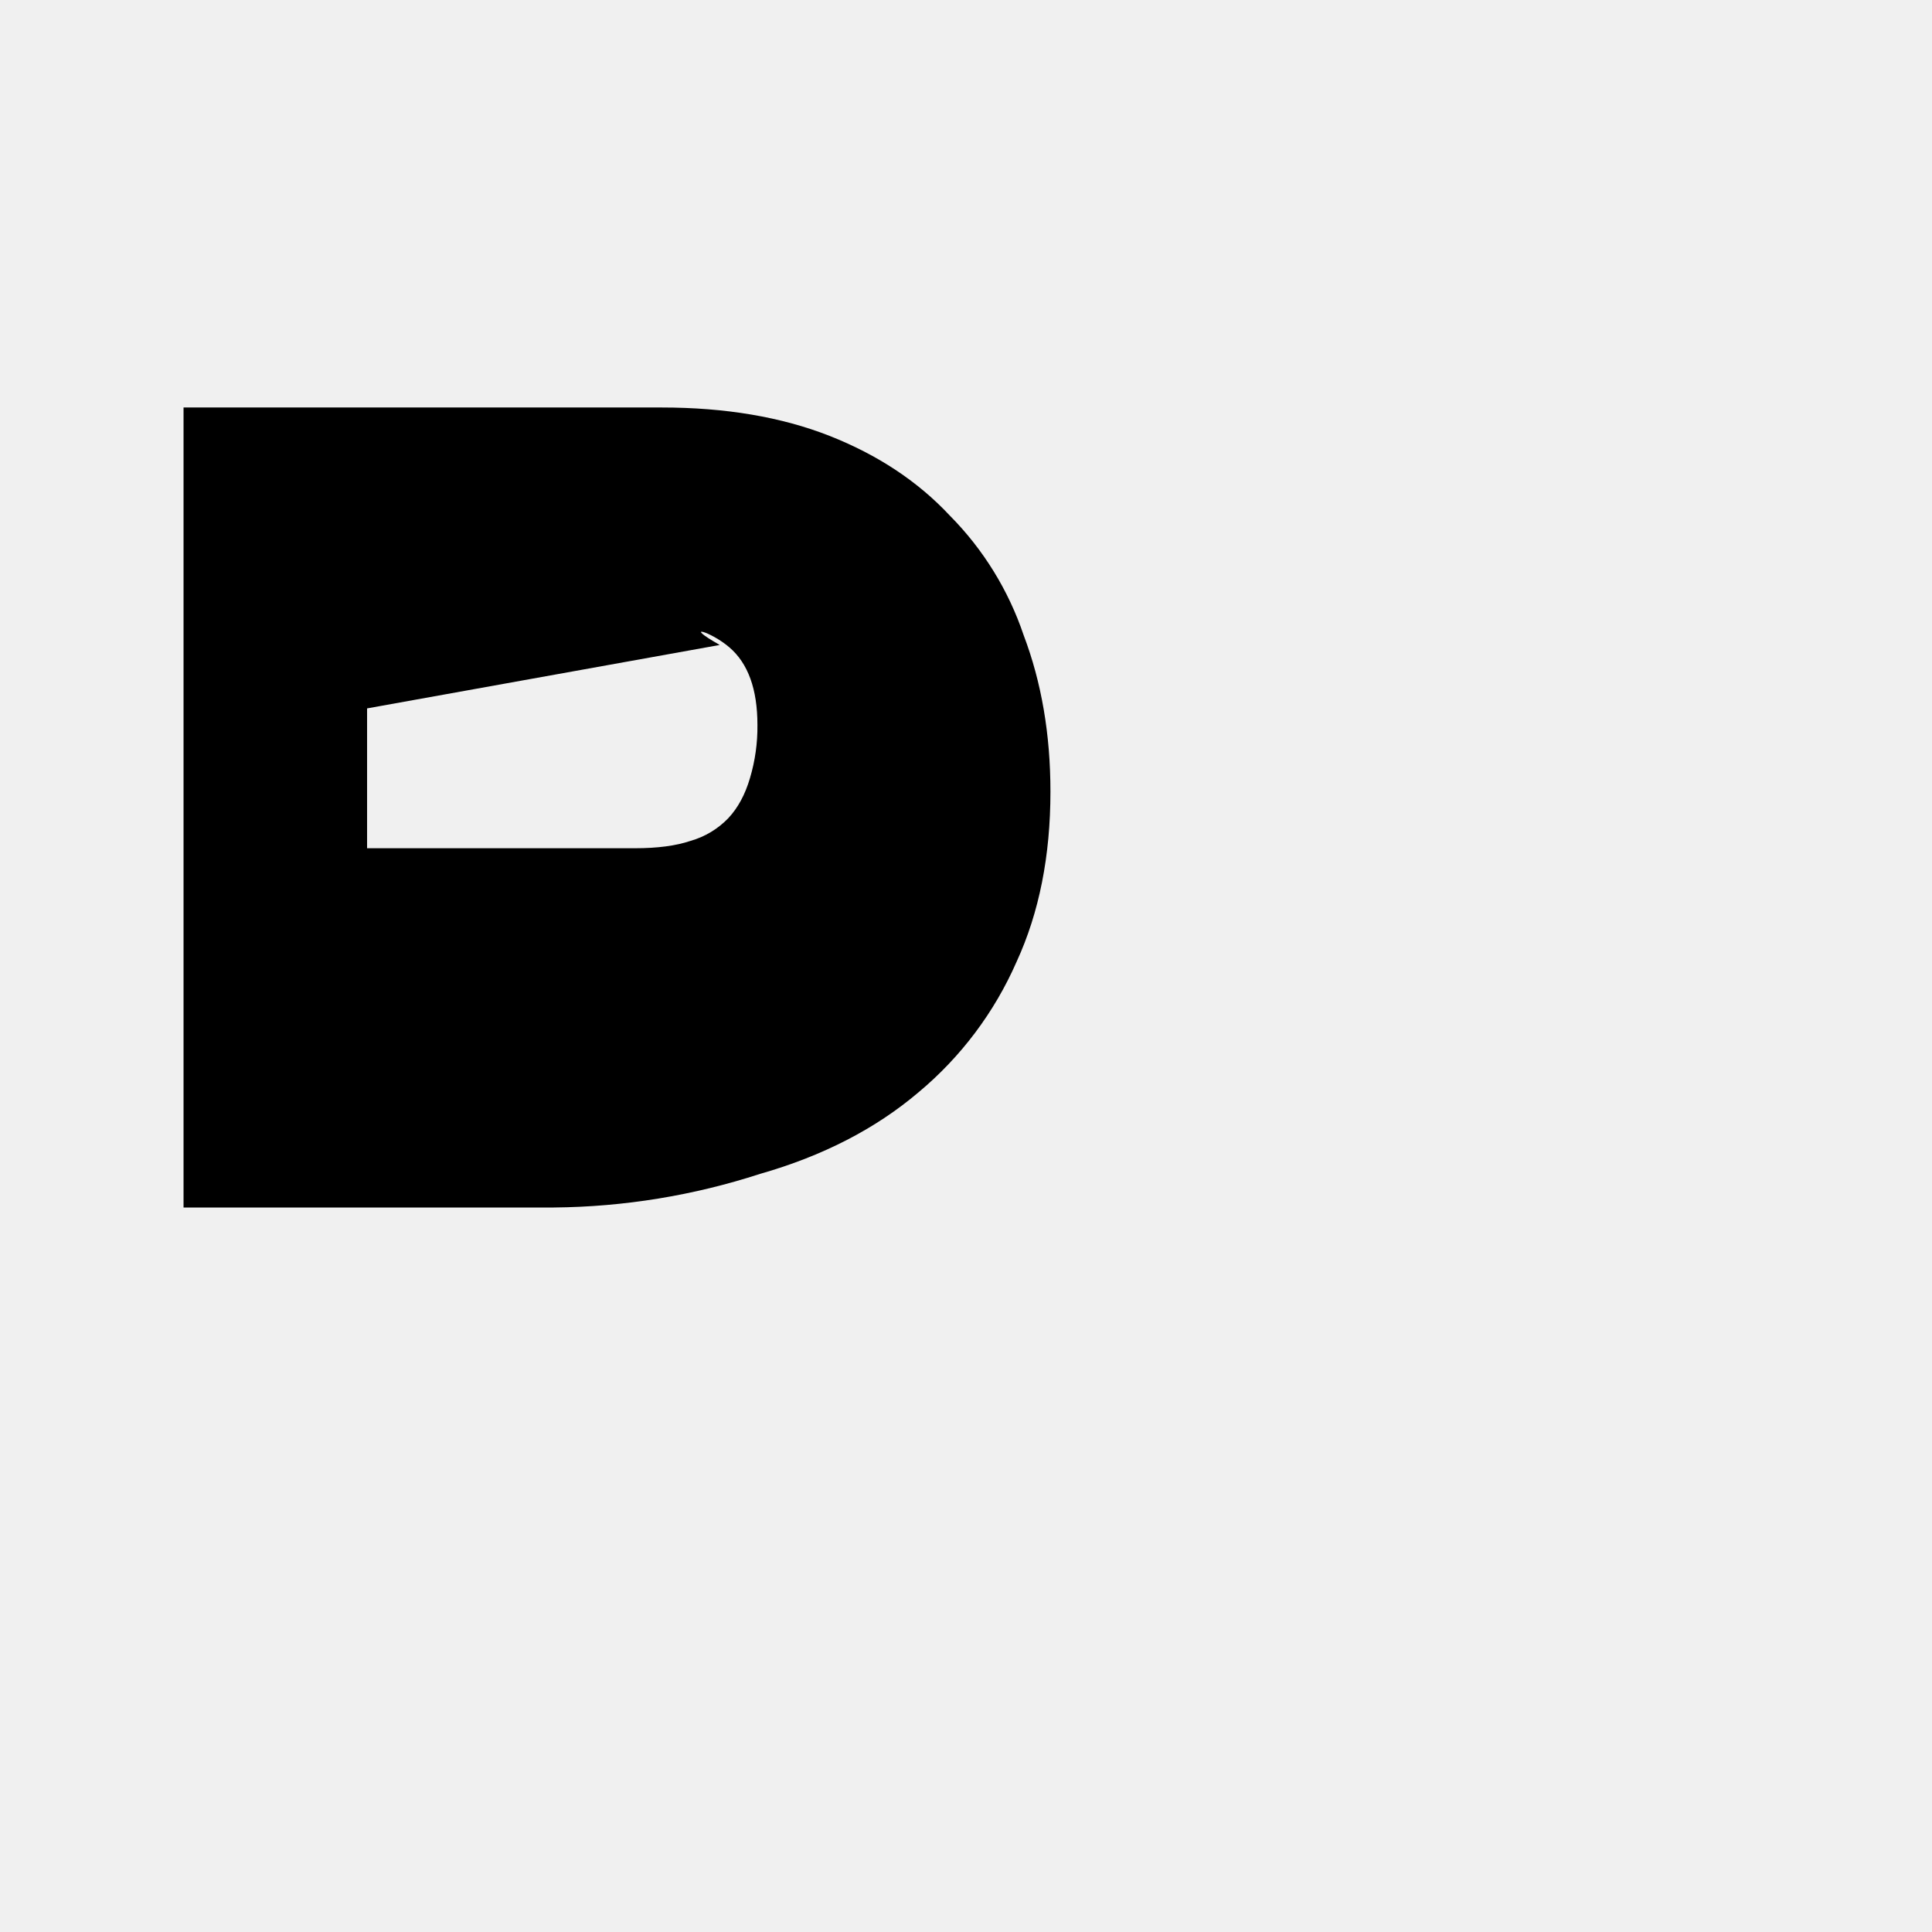
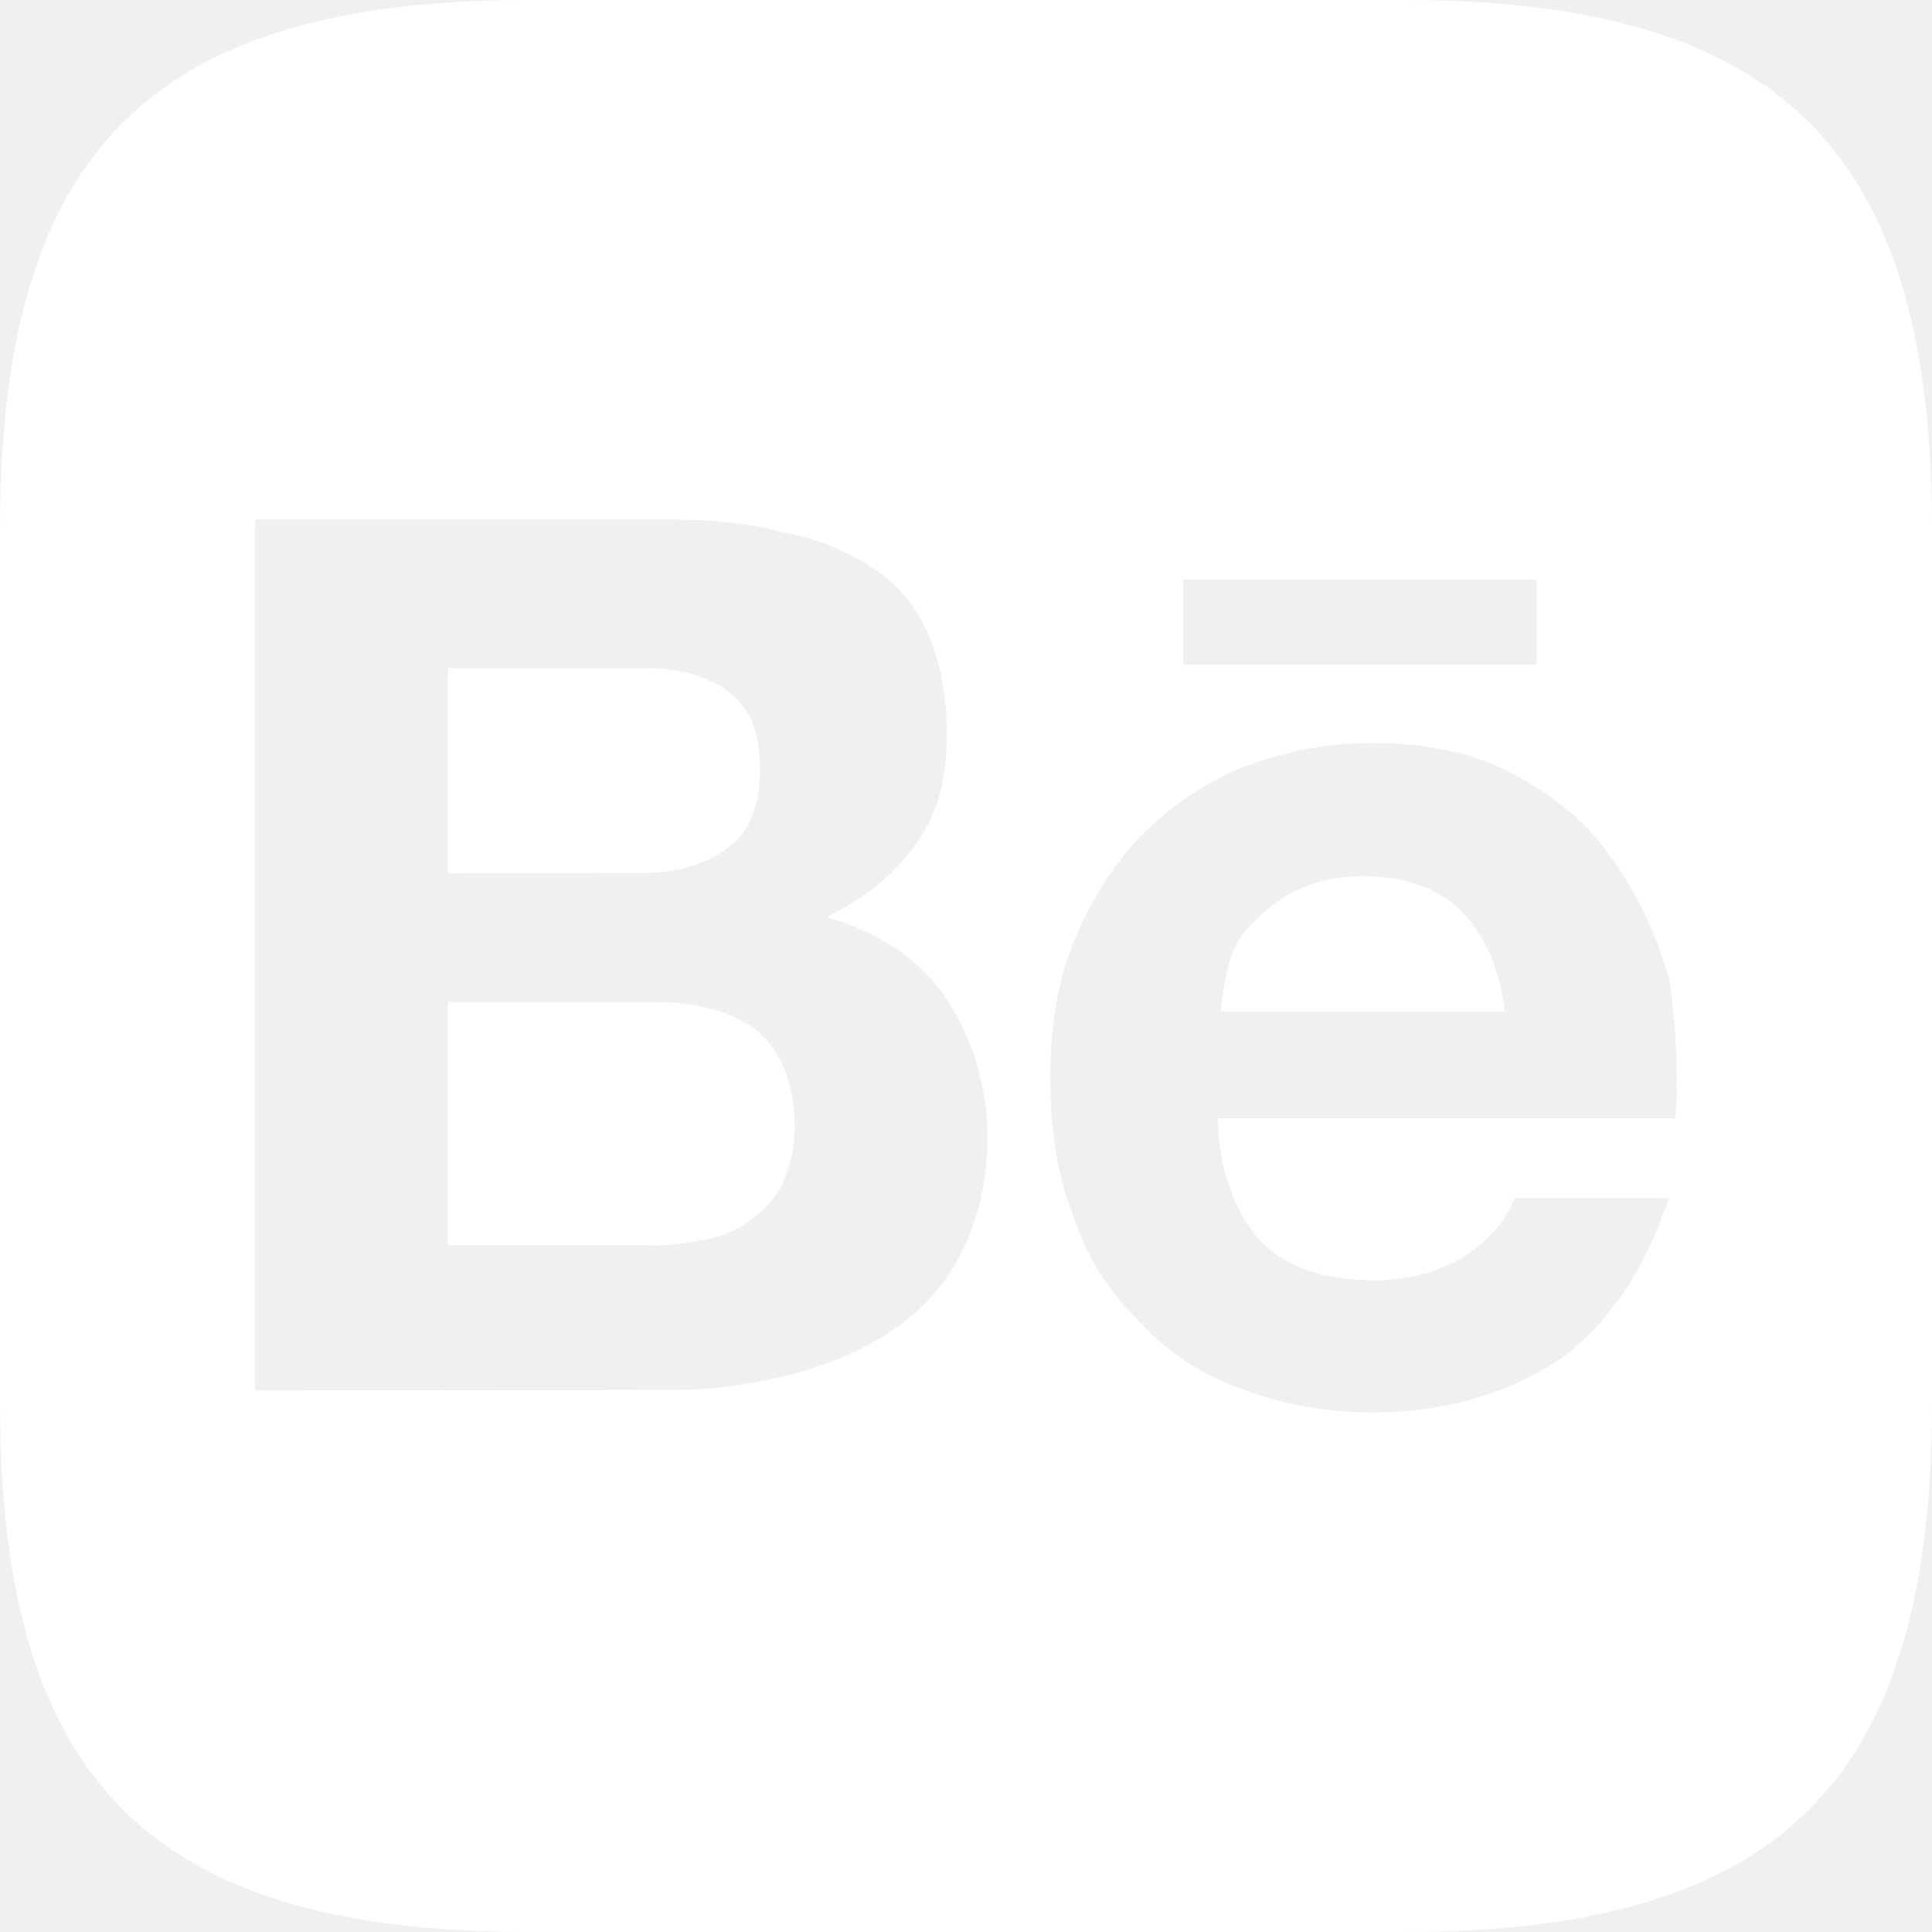
- <svg xmlns="http://www.w3.org/2000/svg" viewBox="0 0 24 24" width="24" height="24" fill="currentColor">
-   <path d="M8.22 5.062c.792 0 1.488.118 2.086.353.598.236 1.096.565 1.493.99a3.86 3.86 0 0 1 .917 1.485c.222.585.333 1.233.333 1.944 0 .798-.14 1.503-.42 2.112a4.42 4.42 0 0 1-1.22 1.624c-.534.453-1.189.79-1.966 1.012A8.528 8.528 0 0 1 6.88 15h-4.6v-9.938h5.94zm-3.66 3.738v1.737h3.33c.277 0 .506-.03.687-.091a1.05 1.05 0 0 0 .47-.282c.12-.128.21-.295.27-.5a2.22 2.22 0 0 0 .092-.66c0-.442-.116-.763-.348-.962-.232-.2-.596-.3-.12-.03-.128.006-.41.01l-1.07.01-1.474.004H4.56zm0-2.316v1.442h3.048c.452 0 .802-.09 1.047-.272.246-.18.368-.458.368-.832 0-.39-.115-.674-.345-.852-.23-.178-.58-.267-1.05-.267L4.56 6.484zm11.758 4.26c-.053-.787.168-1.427.662-1.92.494-.493 1.157-.74 1.99-.74.783 0 1.41.224 1.883.67.472.447.722 1.04.748 1.78h-5.283c.002.07.002.14.002.21zm2.652 4.456c.725 0 1.343-.17 1.85-.51a3.155 3.155 0 0 0 1.168-1.416h-1.922a1.272 1.272 0 0 1-.444.606 1.258 1.258 0 0 1-.722.21c-.482 0-.877-.145-1.186-.437-.308-.291-.497-.732-.566-1.32h4.945c.01-.154.016-.31.016-.47 0-1.066-.288-1.928-.865-2.585-.576-.657-1.365-.986-2.364-.986-.99 0-1.785.328-2.385.983-.6.656-.9 1.53-.9 2.622 0 1.064.298 1.923.896 2.58.597.655 1.396.983 2.398.983zm-.51-9.914h3.766V8.12h-3.766V7.286z" />
+ <svg xmlns="http://www.w3.org/2000/svg" id="Camada_1" data-name="Camada 1" viewBox="0 0 300 300">
+   <defs>
+     <style>
+       .cls-1 {
+         fill: #fff;
+       }
+     </style>
+   </defs>
+   <path class="cls-1" d="M117.527,160.025c-3.938-2.968-9.329-4.422-15.689-4.422h-32.287v37.739h31.803v.061c2.968,0,5.876-.485,8.359-.969,2.423-.485,4.907-1.454,6.845-2.968s3.453-2.968,4.907-5.391c.969-2.423,1.938-5.391,1.938-8.844,0-6.845-1.938-11.752-5.876-15.205Z" />
+   <path class="cls-1" d="M211.662,136.037c-4.422,0-7.814.969-10.783,2.423s-4.907,3.453-6.845,5.391c-1.938,1.938-2.968,4.422-3.453,6.845-.485,2.423-.969,4.422-.969,6.361h44.1c-.969-7.269-3.453-12.176-6.845-15.629-3.453-3.453-8.844-5.391-15.205-5.391Z" />
+   <path class="cls-1" d="M113.105,131.615c3.392-2.484,4.907-6.845,4.907-12.236,0-2.968-.485-5.876-1.454-7.814-.969-1.938-2.423-3.453-4.422-4.907-1.938-.969-3.938-1.938-6.361-2.423-2.423-.485-4.907-.485-7.814-.485h-28.41v31.863c0-.061,30.349-.061,30.349-.061,5.391,0,9.813-1.454,13.206-3.938Z" />
+   <path class="cls-1" d="M217.8,0H82.2C23.4,0,0,23.4,0,82.2v135.6C0,276.6,23.4,300,82.2,300h135.6c58.8,0,82.2-23.4,82.2-82.2V82.2C300,23.4,276.6,0,217.8,0ZM183.737,89.999h54.882v13.206h-54.882v-13.206ZM149.39,194.312c-2.423,4.907-6.36,9.329-10.783,12.236-4.422,2.968-9.813,5.391-15.689,6.845-5.876,1.454-11.752,2.423-17.628,2.423l-65.665.121V80.67h64.211c6.36,0,12.236.485,17.628,1.938,5.391.969,9.813,2.968,13.751,5.391,3.938,2.423,6.845,5.876,8.844,10.298,1.938,4.422,2.968,9.813,2.968,15.689,0,6.845-1.454,12.721-4.907,17.143-2.968,4.422-7.814,8.359-13.751,11.267,8.359,2.423,14.72,6.845,18.597,12.721,3.877,5.876,6.36,13.206,6.36,21.565,0,6.845-1.454,12.721-3.937,17.628ZM260.184,173.655h-71.056c0,7.996,2.908,15.326,6.845,19.263,3.937,3.938,9.813,5.876,17.628,5.876,5.391,0,10.298-1.454,14.235-3.937,3.937-2.968,6.36-5.876,7.33-8.844h23.988c-3.937,11.752-9.813,20.111-17.628,25.503-7.814,4.907-17.143,7.814-28.41,7.814-7.814,0-14.72-1.454-21.081-3.937-6.361-2.423-11.267-5.876-15.689-10.783-4.422-4.422-7.814-9.813-9.813-16.174-2.423-6.361-3.453-13.206-3.453-21.081,0-7.33.969-14.235,3.453-20.596s5.876-11.752,10.298-16.659c4.422-4.422,9.813-8.359,15.689-10.783,6.36-2.423,12.721-3.938,20.596-3.938,8.359,0,15.689,1.454,22.05,4.907,6.361,3.453,11.267,7.33,15.205,13.206,3.937,5.391,6.845,11.752,8.844,18.597.969,6.845,1.454,13.751.969,21.565Z" />
</svg>
